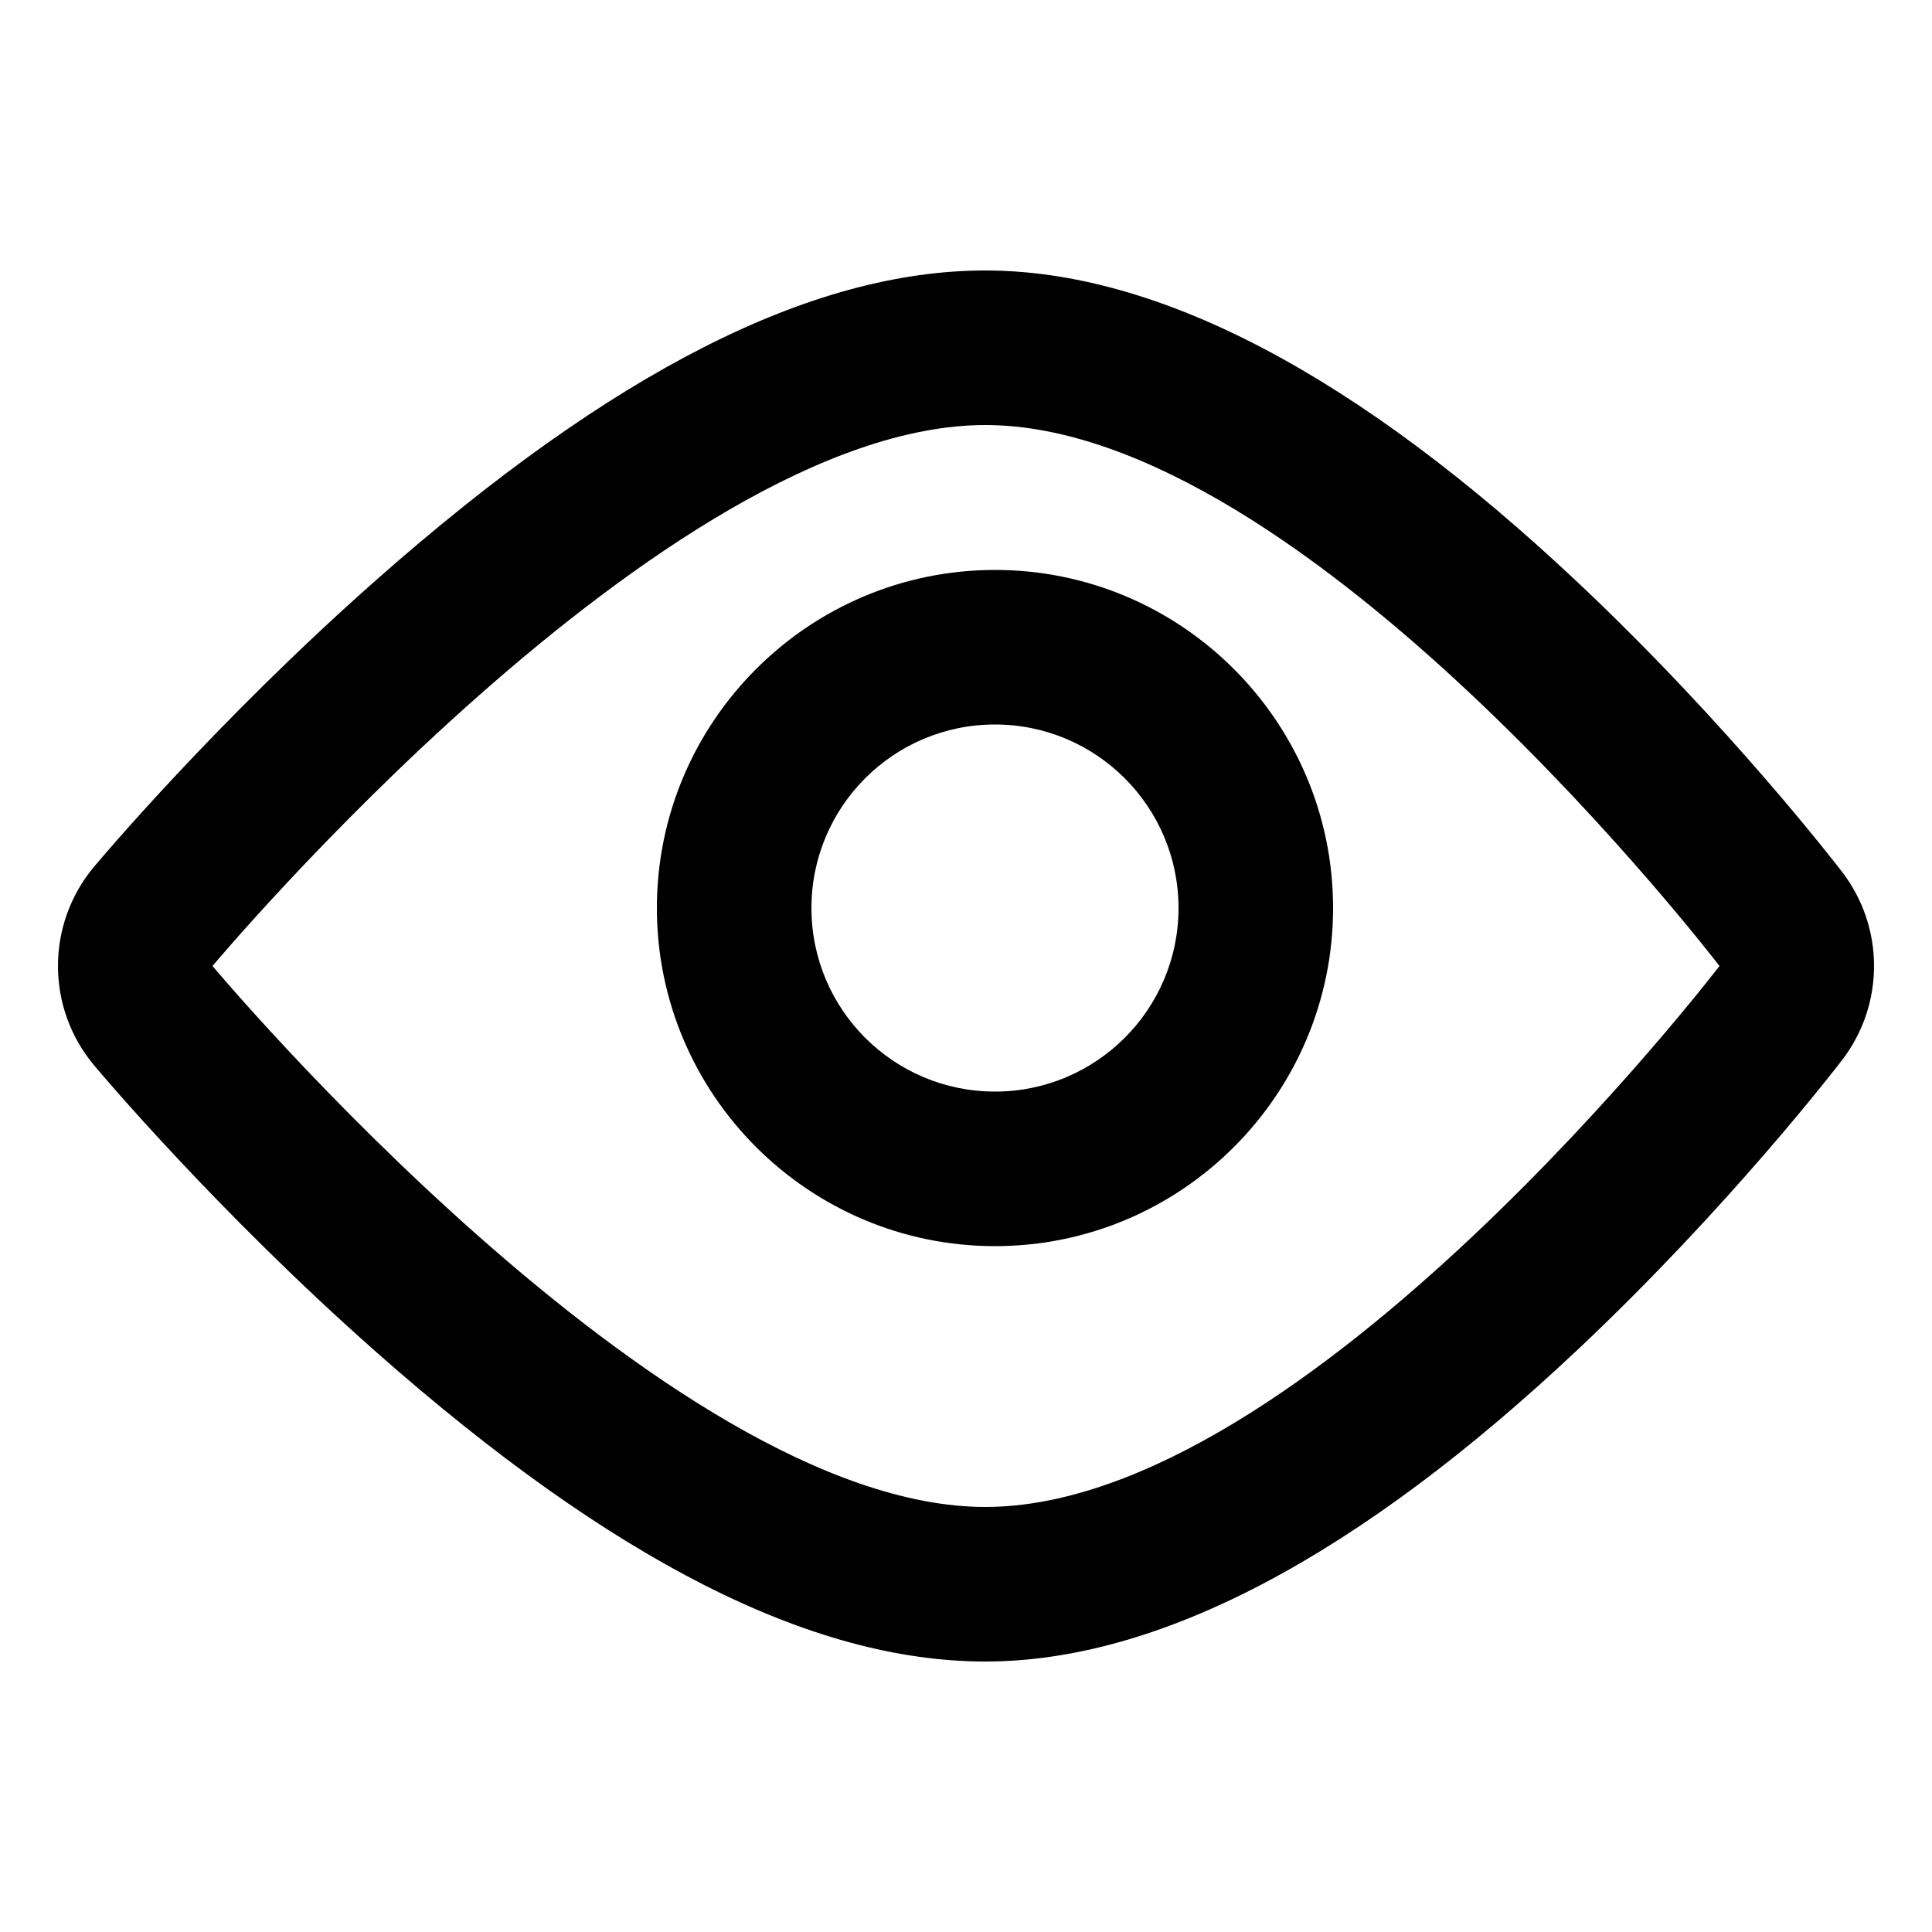
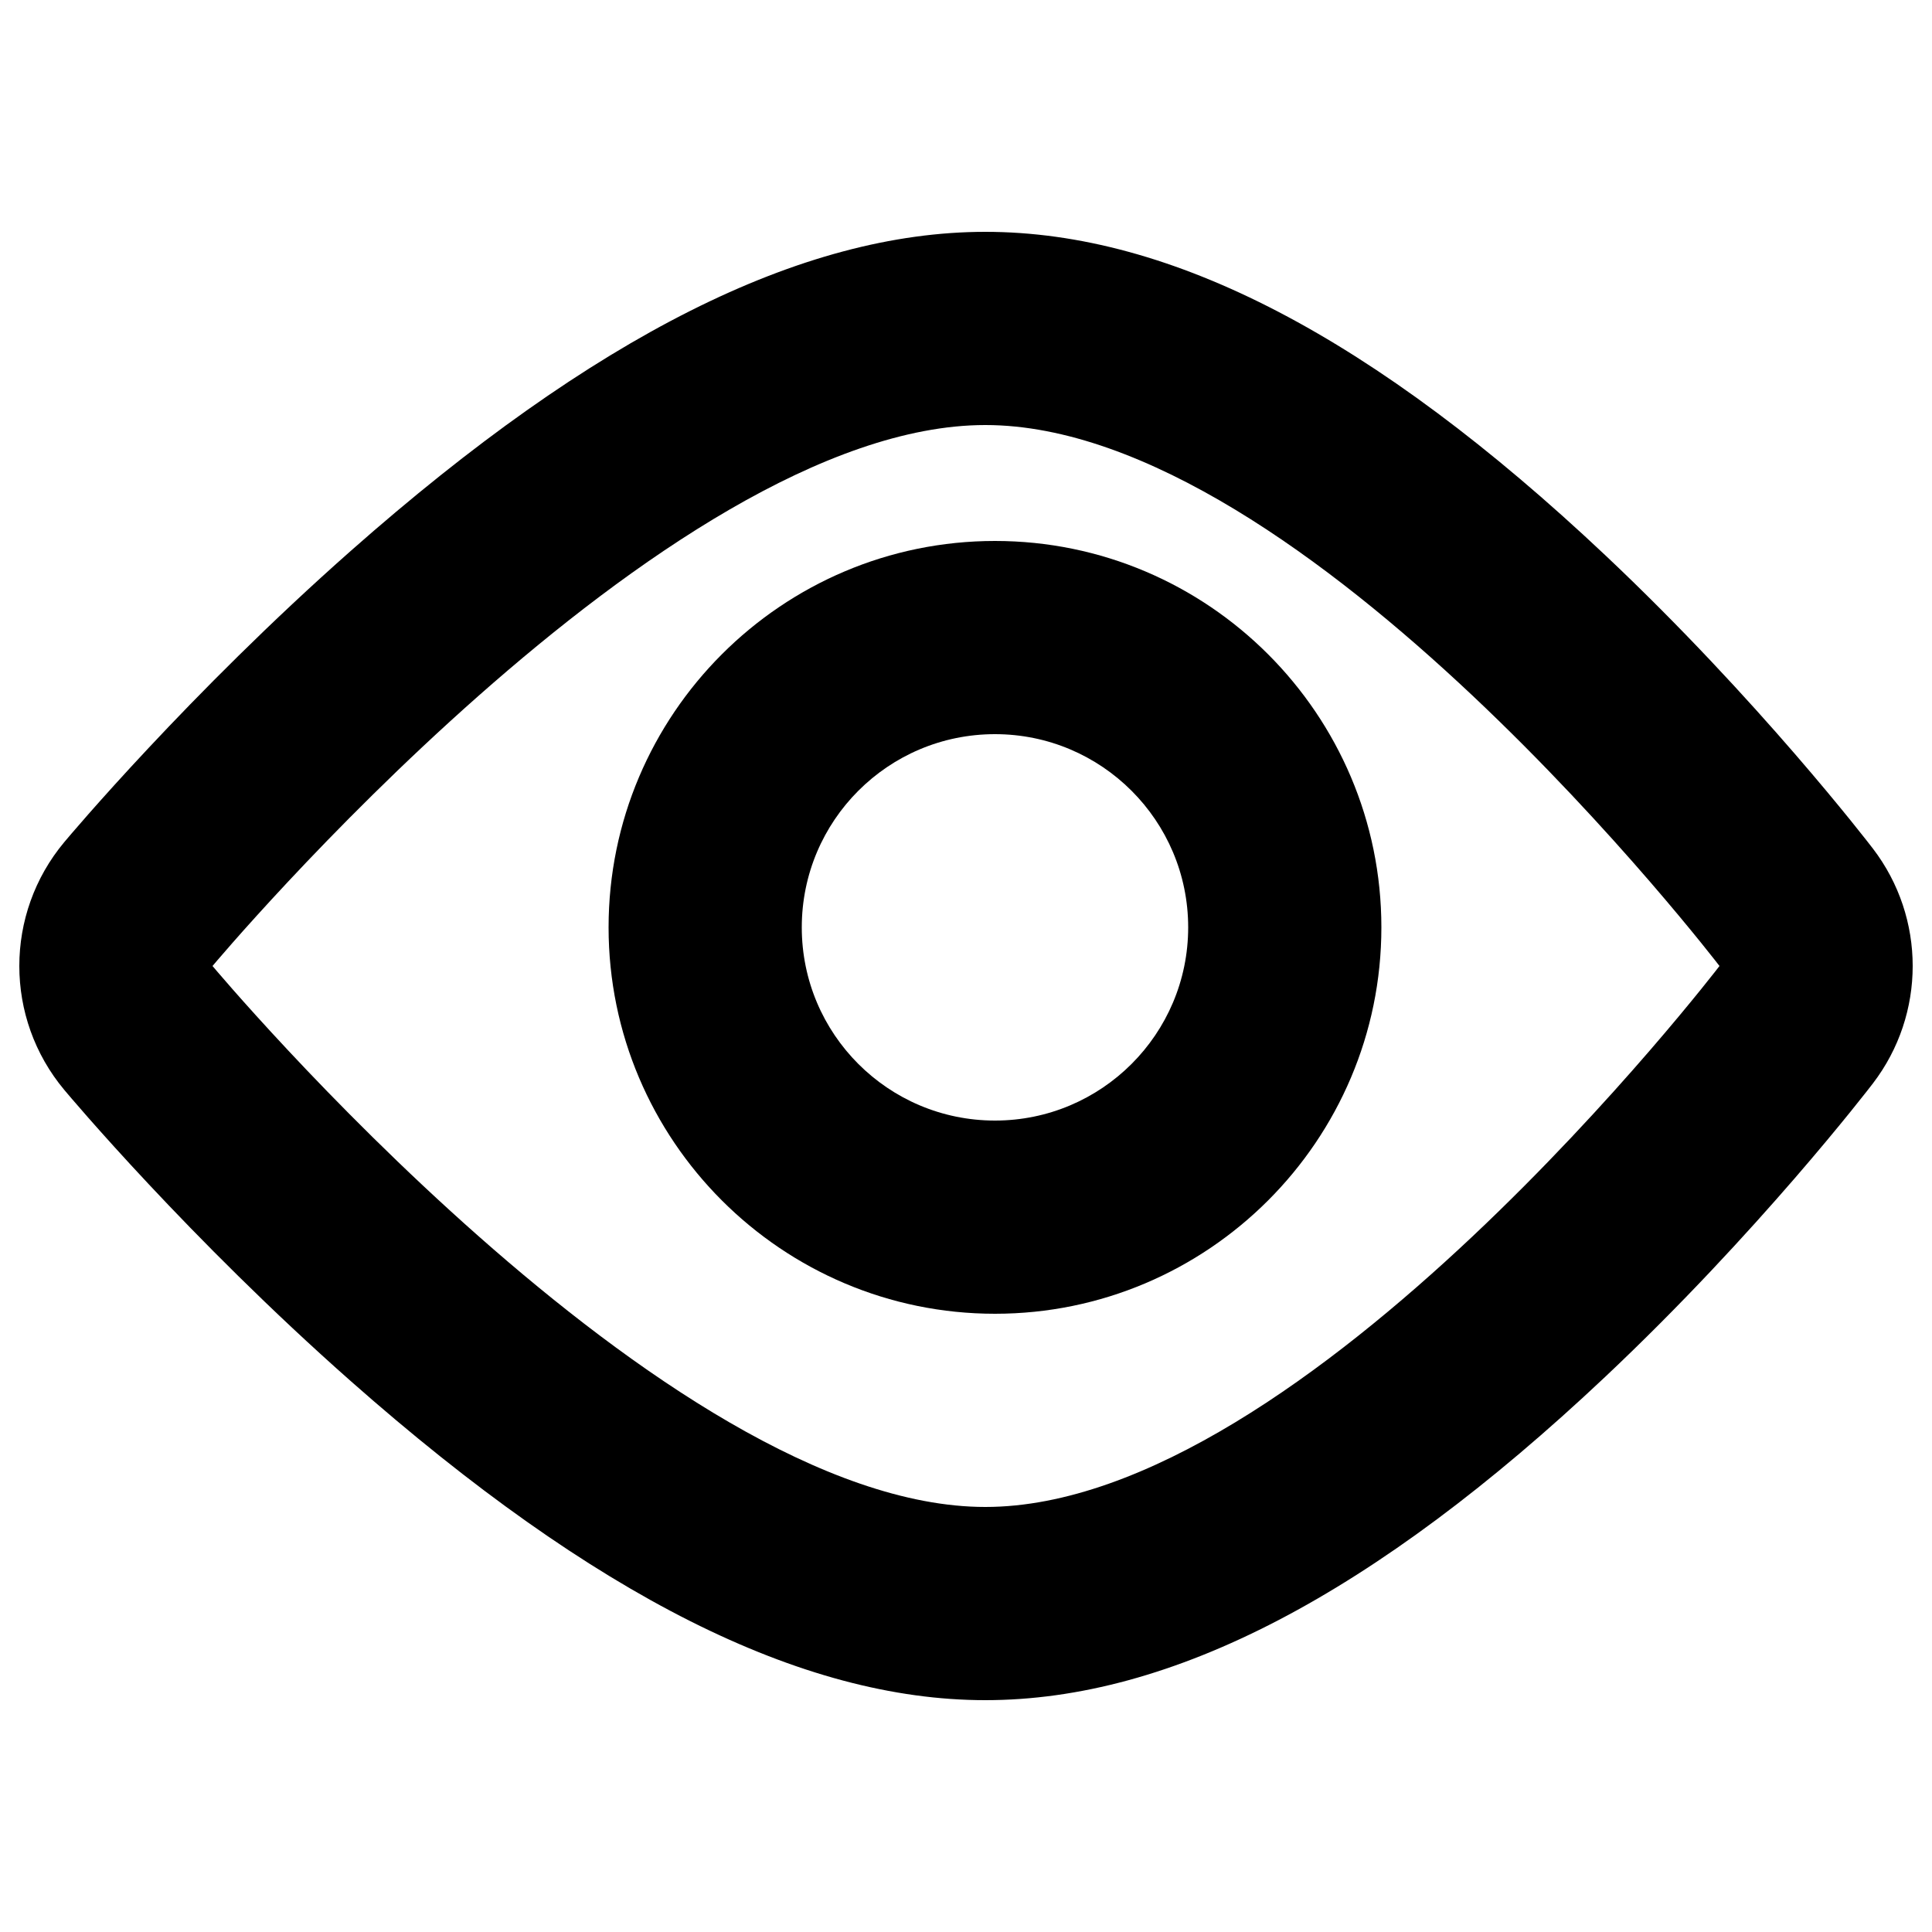
- <svg xmlns="http://www.w3.org/2000/svg" version="1.0" x="0px" y="0px" width="100px" height="100px" viewBox="0 0 100 100" enable-background="new 0 0 100 100" xml:space="preserve">
-   <g id="Layer_3">
+ <svg xmlns="http://www.w3.org/2000/svg" version="1.1" x="0px" y="0px" width="100px" height="100px" viewBox="0 0 100 100" enable-background="new 0 0 100 100" xml:space="preserve">
+   <g id="Layer_3" display="none">
</g>
  <g id="Your_Icon">
</g>
  <g id="Layer_4">
    <g>
-       <path fill="none" d="M51.5,37.5c-5.249,0-9.5,4.253-9.5,9.501c0,5.245,4.251,9.499,9.5,9.499c5.24,0,9.5-4.254,9.5-9.499    C61,41.753,56.74,37.5,51.5,37.5z" />
-       <path d="M51.5,29.5c-9.649,0-17.5,7.851-17.5,17.501C34,56.65,41.851,64.5,51.5,64.5S69,56.65,69,47.001    C69,37.351,61.149,29.5,51.5,29.5z M51.5,56.5c-5.249,0-9.5-4.254-9.5-9.499c0-5.248,4.251-9.501,9.5-9.501    c5.24,0,9.5,4.253,9.5,9.501C61,52.246,56.74,56.5,51.5,56.5z" />
-     </g>
-     <g>
-       <path fill="none" d="M51,22c-16.569,0-40,28-40,28s23.431,28,40,28c16.568,0,38-28,38-28S67.568,22,51,22z" />
-       <path d="M95.353,45.138c-0.235-0.307-5.842-7.6-13.653-14.96C70.307,19.443,59.978,14,51,14c-9.005,0-19.311,5.234-31.508,16.003    C11.206,37.318,5.12,44.561,4.865,44.866c-2.486,2.971-2.486,7.297,0,10.269c0.255,0.305,6.341,7.547,14.627,14.863    C31.689,80.766,41.995,86,51,86c8.978,0,19.307-5.443,30.699-16.178c7.812-7.36,13.418-14.653,13.653-14.96    C97.549,51.993,97.549,48.007,95.353,45.138z M51,78c-16.569,0-40-28-40-28s23.431-28,40-28c16.568,0,38,28,38,28S67.568,78,51,78    z" />
+       <path fill="none" d="M51,22c-16.569,0-40,28-40,28s23.431,28,40,28c16.568,0,38-28,38-28S67.568,22,51,22z M51.5,68    c-11.028,0-20-8.972-20-19.999C31.5,36.972,40.472,28,51.5,28s20,8.972,20,20.001C71.5,59.028,62.528,68,51.5,68z" />
+       <path fill="none" d="M51.5,38c-5.525,0-10,4.477-10,10.001c0,5.521,4.475,9.999,10,9.999c5.516,0,10-4.478,10-9.999    C61.5,42.477,57.016,38,51.5,38z" />
+       <g>
+         <path d="M51.5,28c-11.028,0-20,8.972-20,20.001C31.5,59.028,40.472,68,51.5,68s20-8.972,20-19.999C71.5,36.972,62.528,28,51.5,28     z M51.5,58c-5.525,0-10-4.478-10-9.999C41.5,42.477,45.975,38,51.5,38c5.516,0,10,4.477,10,10.001C61.5,53.522,57.016,58,51.5,58     z" />
+       </g>
+       <path d="M96.941,43.922c-0.239-0.312-5.942-7.729-13.87-15.2C71.129,17.47,60.639,12,51,12c-9.514,0-20.253,5.398-32.832,16.503    C9.77,35.918,3.59,43.273,3.331,43.583c-3.108,3.714-3.108,9.121,0,12.835c0.259,0.31,6.439,7.665,14.837,15.079    C30.747,82.602,41.486,88,51,88c9.639,0,20.129-5.47,32.071-16.722c7.928-7.47,13.631-14.888,13.87-15.2    C99.687,52.491,99.687,47.509,96.941,43.922z M51,78c-16.569,0-40-28-40-28s23.431-28,40-28c16.568,0,38,28,38,28S67.568,78,51,78    z" />
    </g>
  </g>
</svg>
